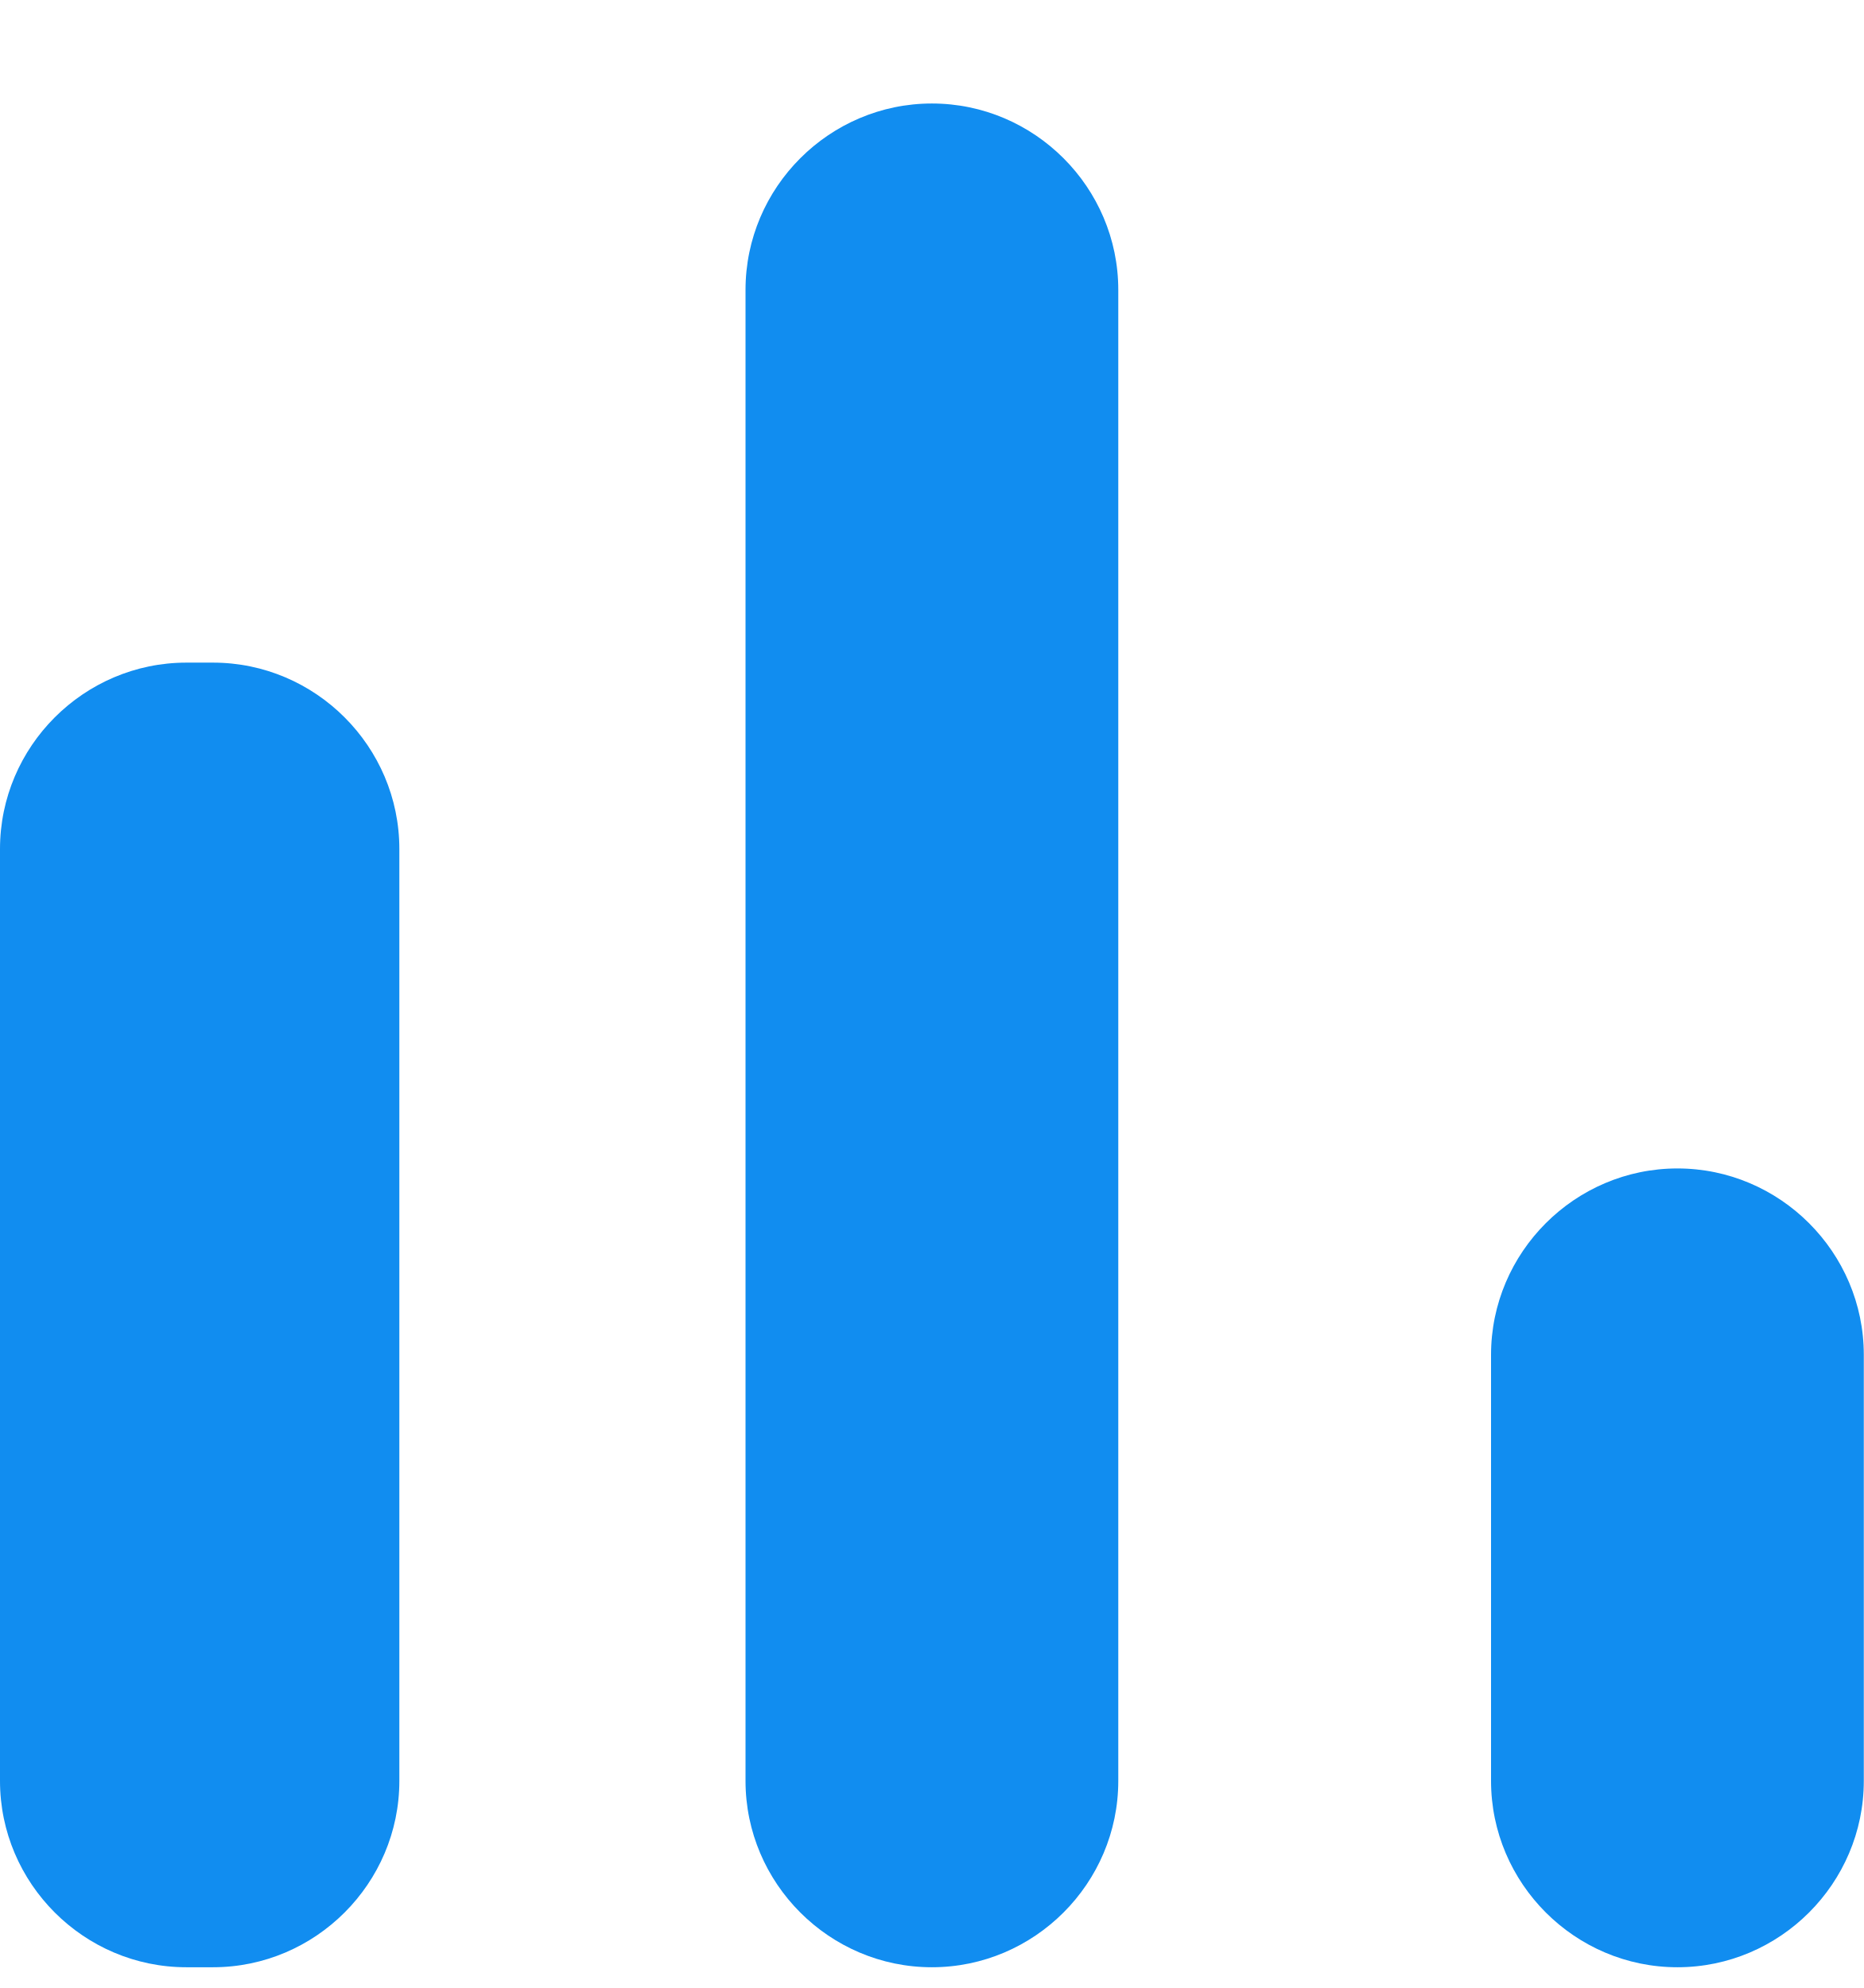
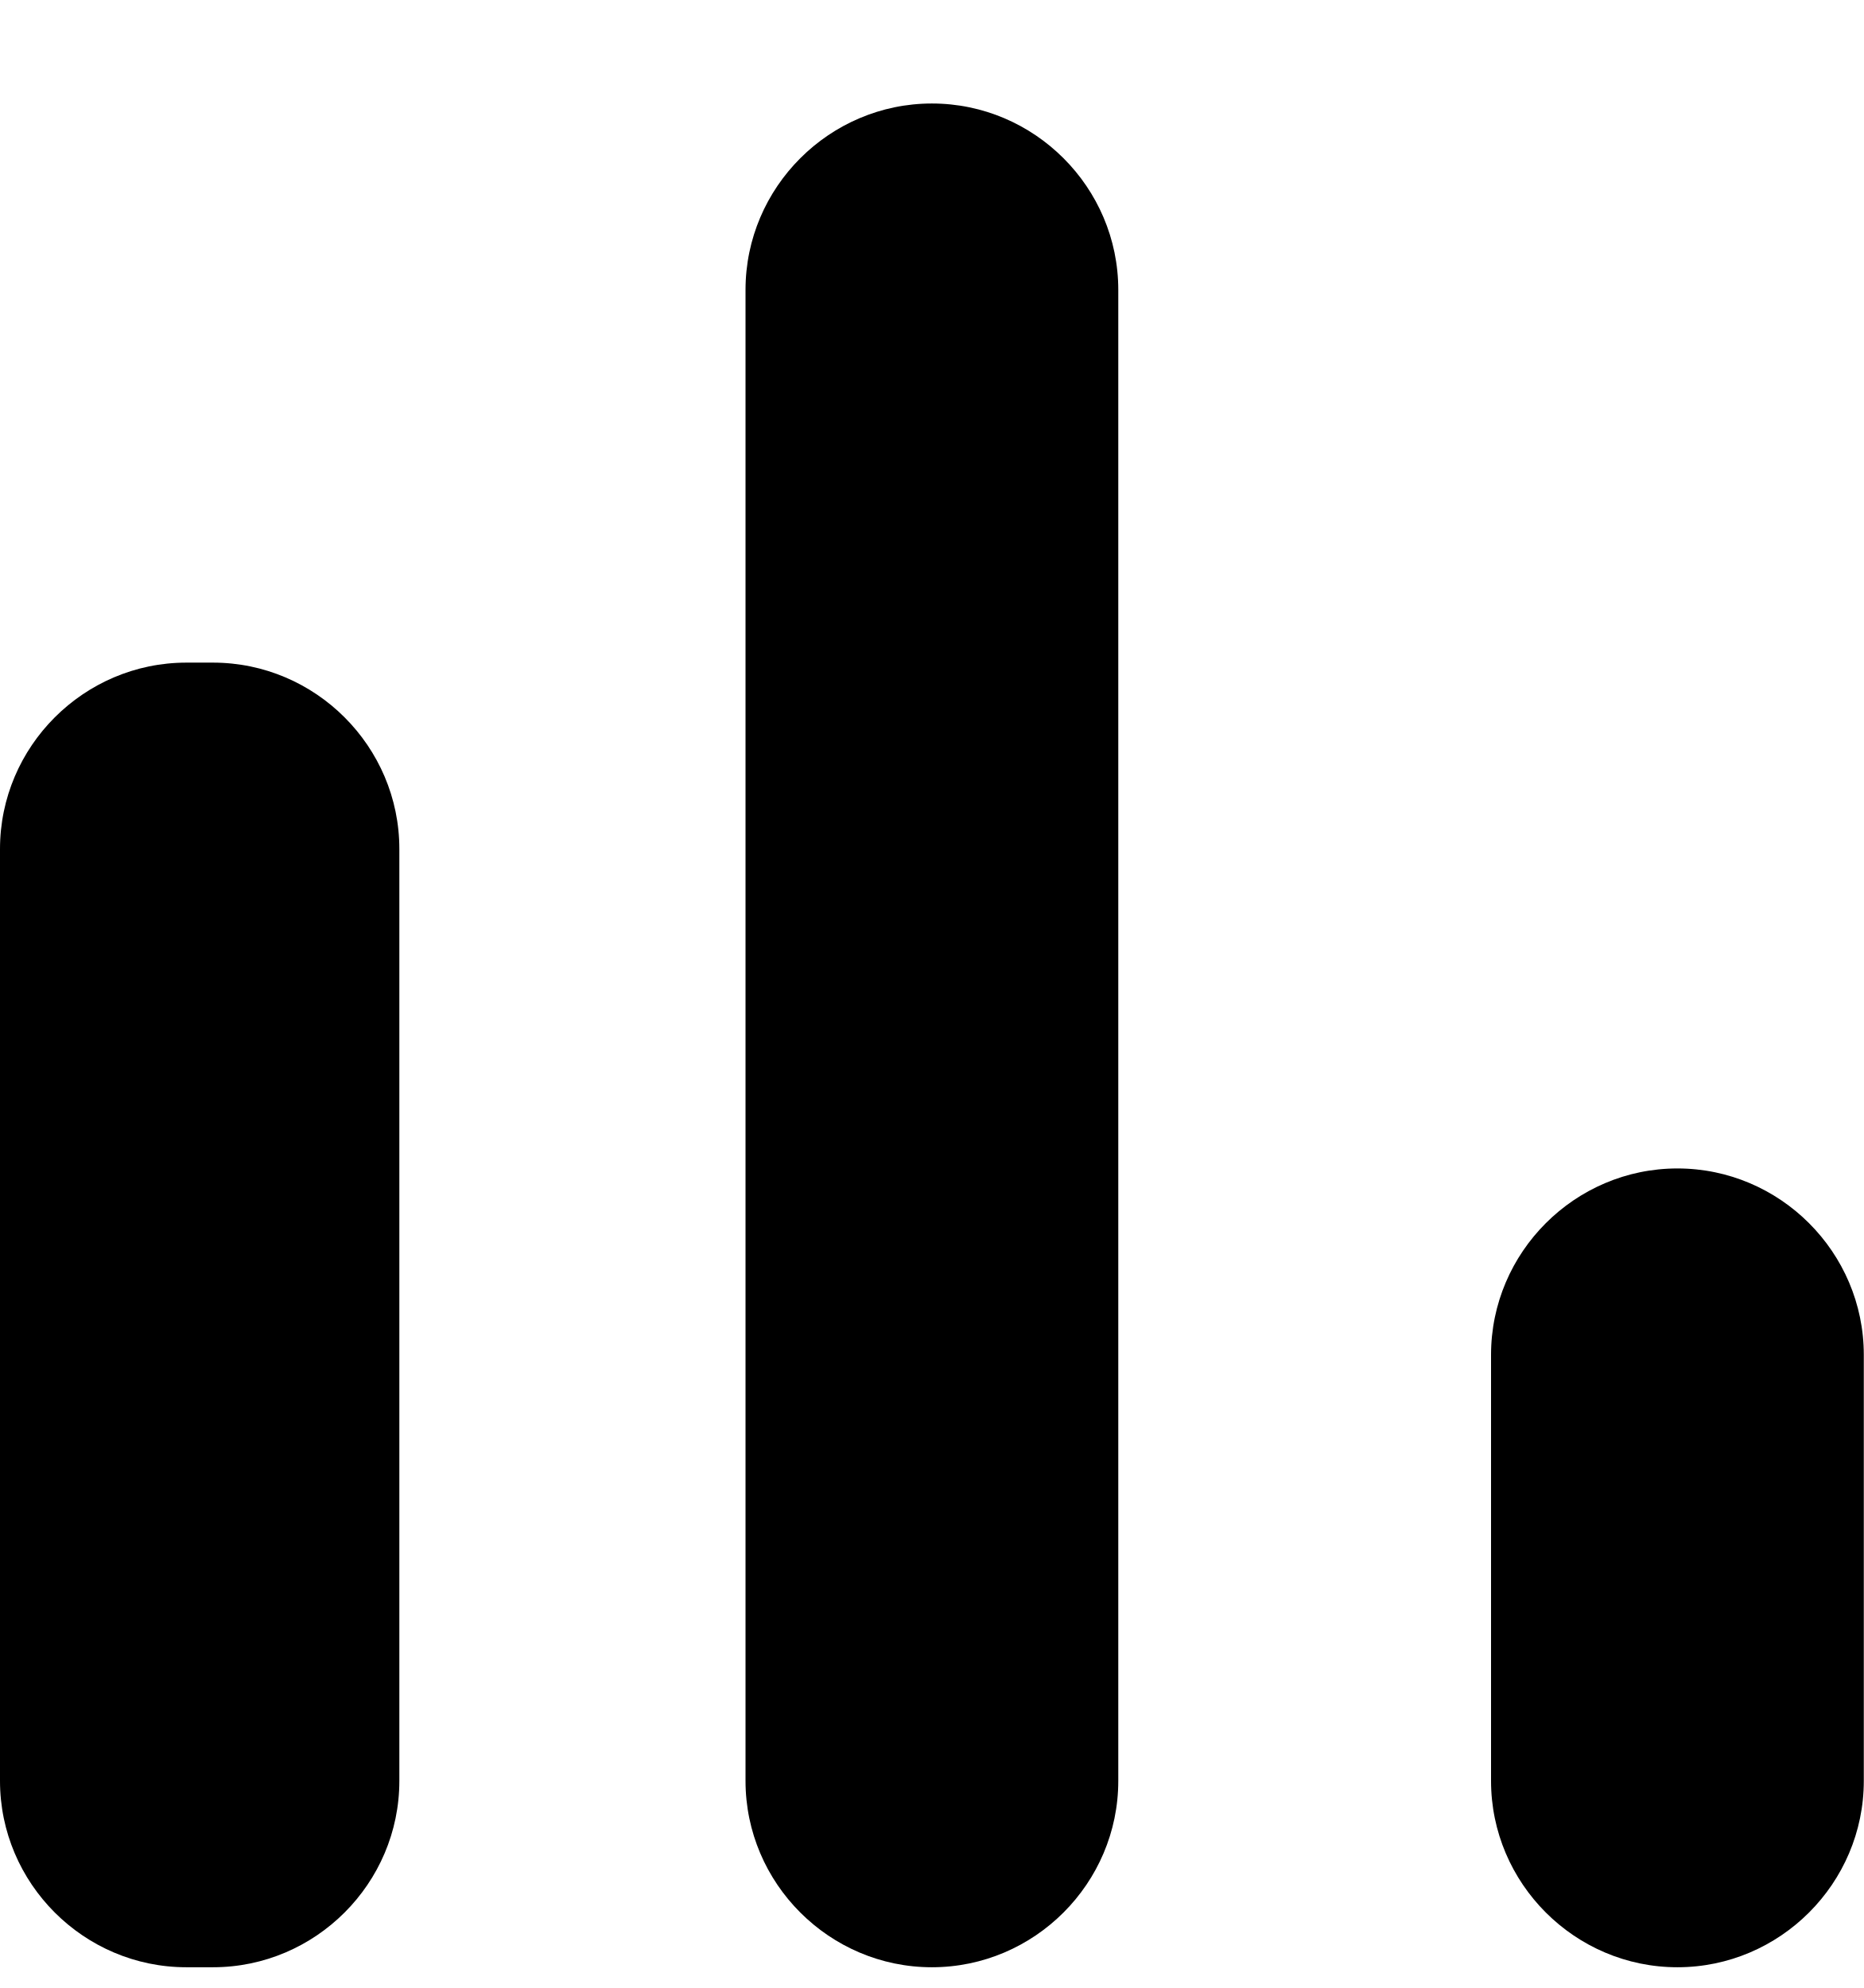
<svg xmlns="http://www.w3.org/2000/svg" width="15" height="16" viewBox="0 0 15 16" fill="none">
-   <path d="M1.5 5.333H1.714C2.539 5.333 3.214 6.008 3.214 6.833V14.333C3.214 15.158 2.539 15.833 1.714 15.833H1.5C0.675 15.833 0 15.158 0 14.333V6.833C0 6.008 0.675 5.333 1.5 5.333ZM7.5 0.833C8.325 0.833 9 1.508 9 2.333V14.333C9 15.158 8.325 15.833 7.5 15.833C6.675 15.833 6 15.158 6 14.333V2.333C6 1.508 6.675 0.833 7.5 0.833ZM13.5 9.404C14.325 9.404 15 10.079 15 10.904V14.333C15 15.158 14.325 15.833 13.5 15.833C12.675 15.833 12 15.158 12 14.333V10.904C12 10.079 12.675 9.404 13.5 9.404Z" fill="#118DF0" />
+   <path d="M1.5 5.333H1.714C2.539 5.333 3.214 6.008 3.214 6.833V14.333C3.214 15.158 2.539 15.833 1.714 15.833H1.5C0.675 15.833 0 15.158 0 14.333V6.833C0 6.008 0.675 5.333 1.5 5.333ZM7.5 0.833C8.325 0.833 9 1.508 9 2.333V14.333C9 15.158 8.325 15.833 7.5 15.833C6.675 15.833 6 15.158 6 14.333V2.333C6 1.508 6.675 0.833 7.5 0.833ZM13.5 9.404C14.325 9.404 15 10.079 15 10.904V14.333C15 15.158 14.325 15.833 13.5 15.833C12.675 15.833 12 15.158 12 14.333V10.904C12 10.079 12.675 9.404 13.5 9.404Z" fill="#000000" />
</svg>
